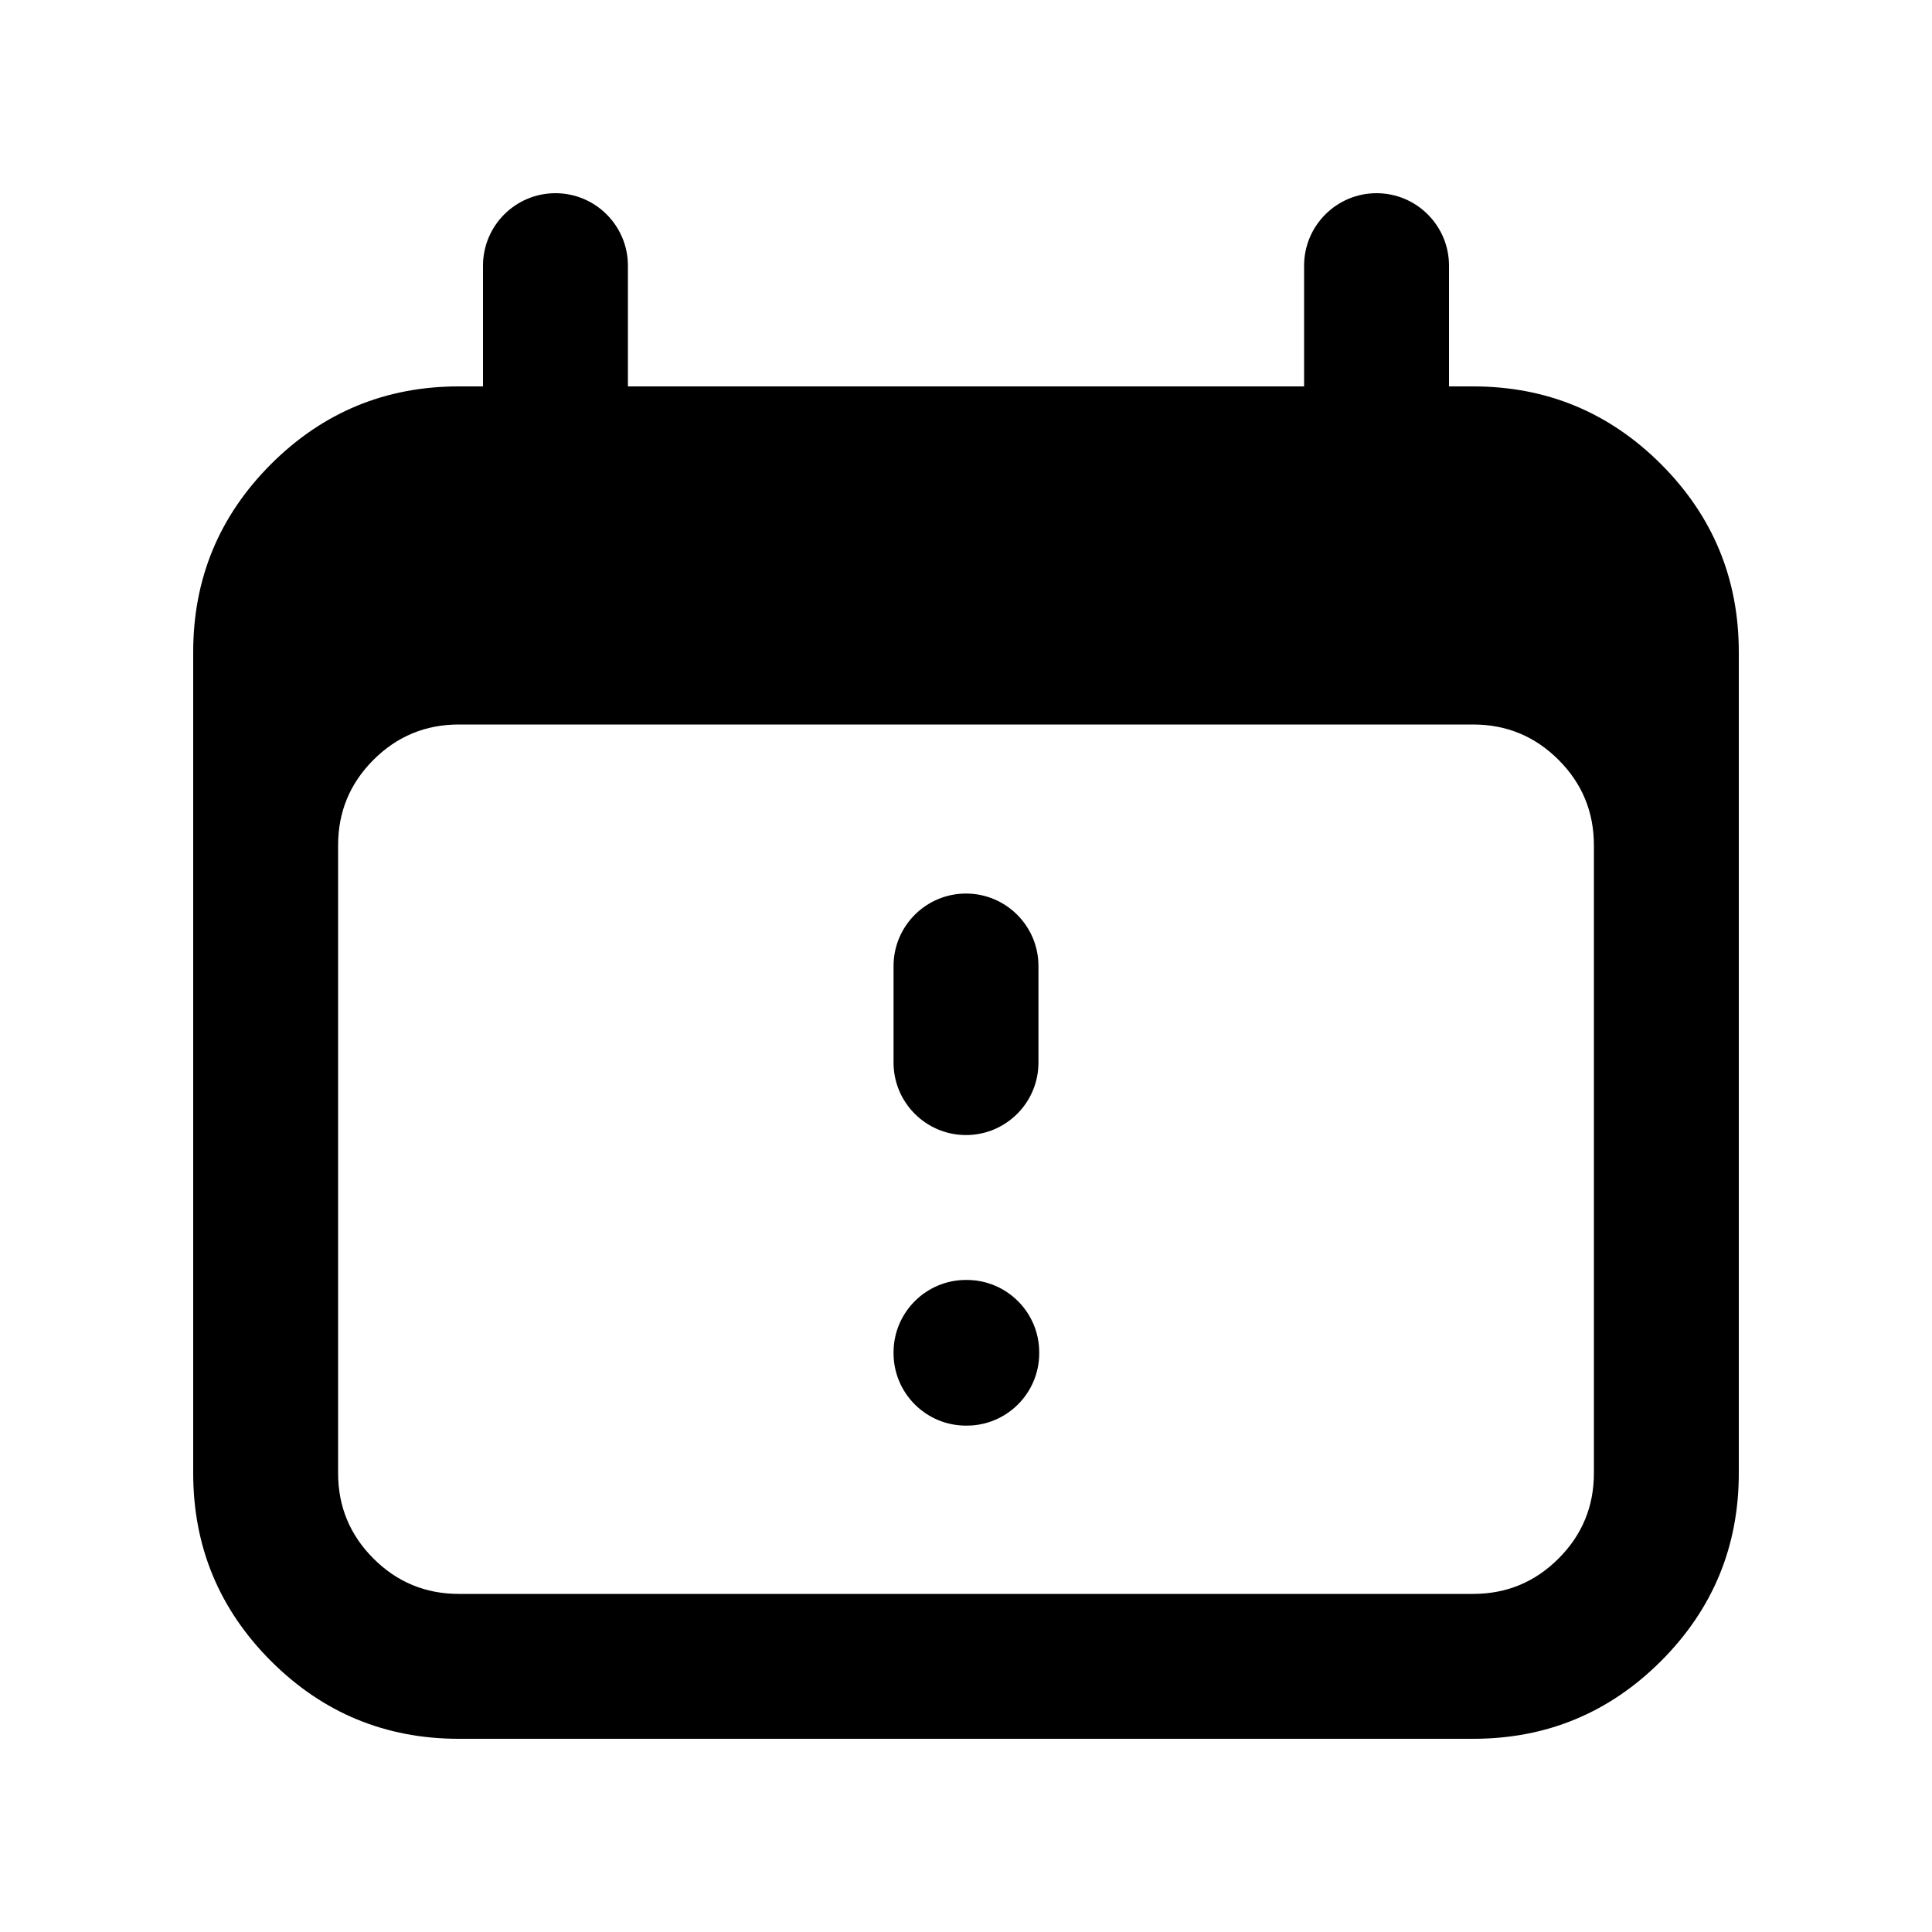
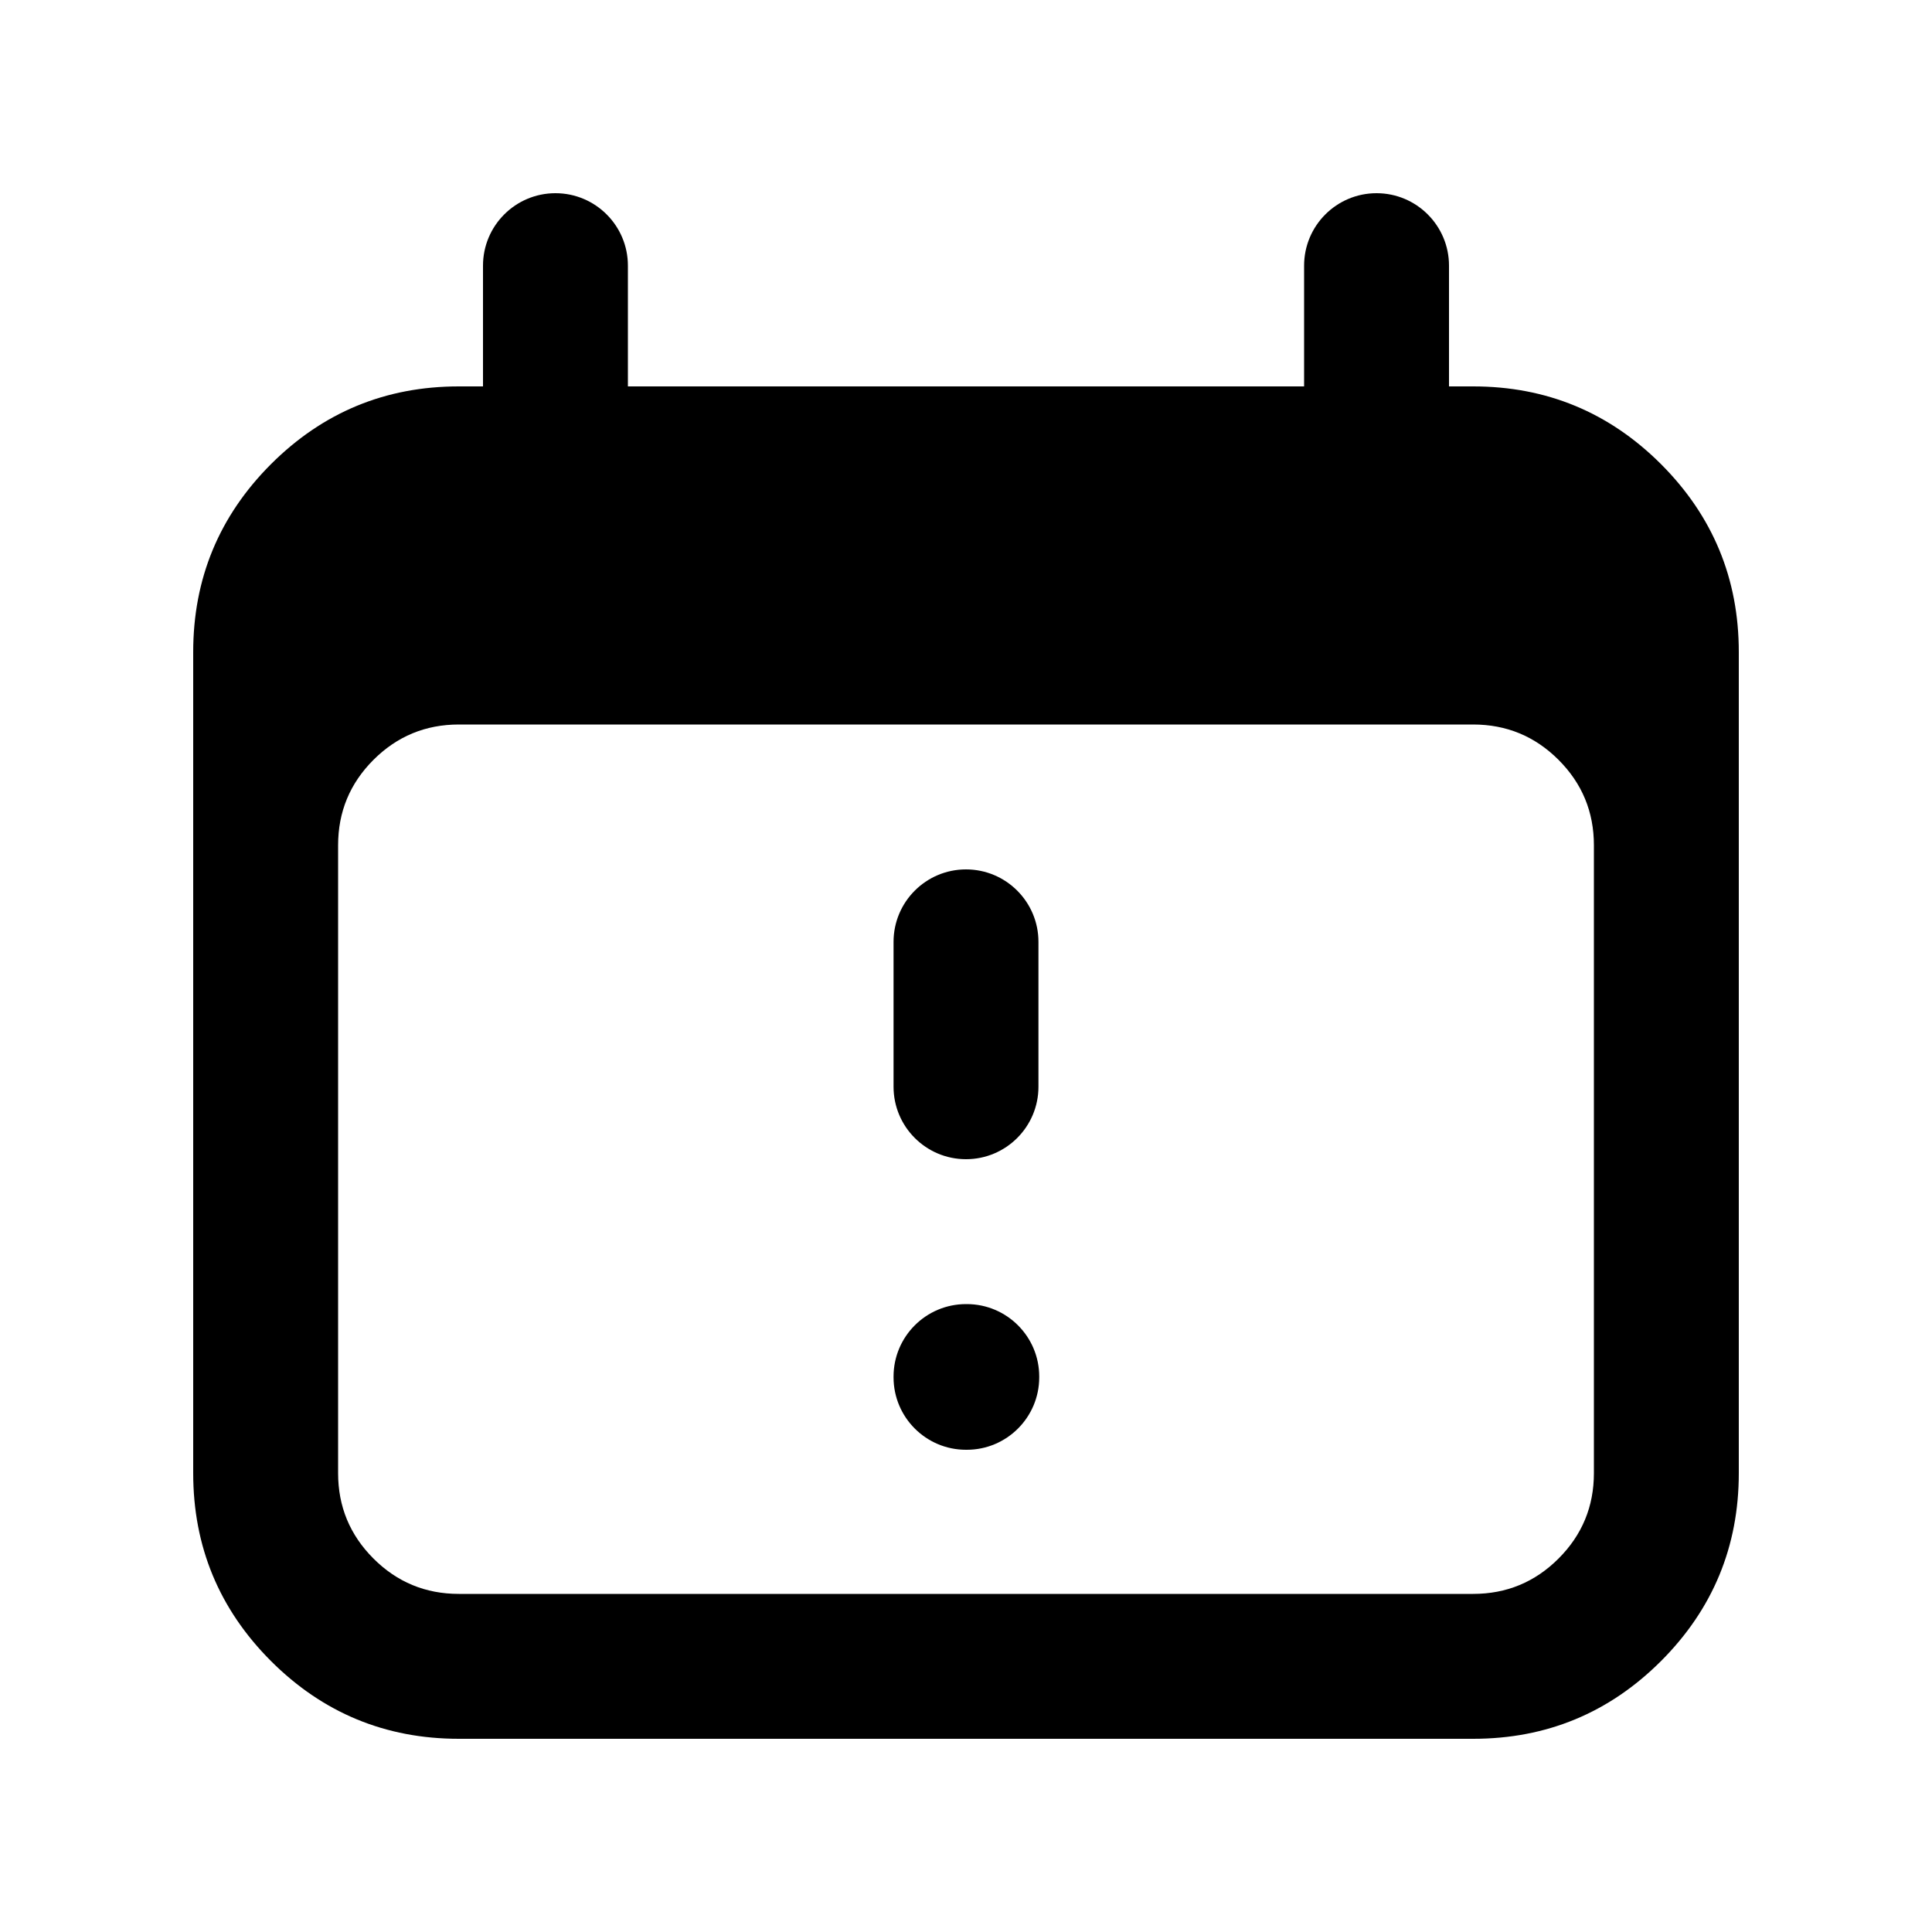
<svg xmlns="http://www.w3.org/2000/svg" width="20" height="20" viewBox="0 0 20 20" fill="currentColor">
-   <path fill-rule="evenodd" clip-rule="evenodd" d="M4.75 4L5 4L5 2.75C5 2.336 5.336 2 5.75 2C6.164 2 6.5 2.336 6.5 2.75L6.5 4L13.5 4L13.5 2.75C13.5 2.336 13.836 2 14.25 2C14.664 2 15 2.336 15 2.75L15 4L15.25 4Q16.389 4 17.195 4.805Q18 5.611 18 6.75L18 15.25Q18 16.389 17.195 17.195Q16.389 18 15.25 18L4.75 18Q3.611 18 2.805 17.195Q2 16.389 2 15.25L2 6.75Q2 5.611 2.805 4.805Q3.611 4 4.75 4ZM4.75 7.5L15.25 7.5Q15.768 7.5 16.134 7.866Q16.5 8.232 16.5 8.75L16.5 15.25Q16.5 15.768 16.134 16.134Q15.768 16.5 15.25 16.5L4.75 16.5Q4.232 16.5 3.866 16.134Q3.5 15.768 3.5 15.25L3.5 8.75Q3.5 8.232 3.866 7.866Q4.232 7.5 4.75 7.5ZM10.75 10L10.75 11C10.75 11.414 10.414 11.75 10 11.75C9.586 11.75 9.25 11.414 9.25 11L9.25 10C9.25 9.586 9.586 9.25 10 9.25C10.414 9.25 10.75 9.586 10.75 10ZM9.25 14.008L9.25 14C9.25 13.586 9.586 13.25 10 13.25L10.008 13.25C10.422 13.25 10.758 13.586 10.758 14L10.758 14.008C10.758 14.422 10.422 14.758 10.008 14.758L10 14.758C9.586 14.758 9.25 14.422 9.25 14.008Z" />
+   <path fill-rule="evenodd" clip-rule="evenodd" d="M4.75 4L5 4L5 2.75C5 2.336 5.336 2 5.75 2C6.164 2 6.5 2.336 6.5 2.75L6.5 4L13.5 4L13.5 2.75C13.5 2.336 13.836 2 14.25 2C14.664 2 15 2.336 15 2.75L15 4L15.25 4Q16.389 4 17.195 4.805Q18 5.611 18 6.75L18 15.25Q18 16.389 17.195 17.195Q16.389 18 15.25 18L4.75 18Q3.611 18 2.805 17.195Q2 16.389 2 15.25L2 6.75Q2 5.611 2.805 4.805Q3.611 4 4.75 4ZM4.75 7.5L15.25 7.5Q15.768 7.5 16.134 7.866Q16.5 8.232 16.5 8.75L16.5 15.25Q16.5 15.768 16.134 16.134Q15.768 16.5 15.25 16.5L4.75 16.5Q4.232 16.5 3.866 16.134Q3.5 15.768 3.5 15.25L3.5 8.75Q3.5 8.232 3.866 7.866Q4.232 7.5 4.75 7.5ZM10.75 9.75L10.75 11.25C10.75 11.664 10.414 12 10 12C9.586 12 9.25 11.664 9.25 11.25L9.25 9.75C9.25 9.336 9.586 9 10 9C10.414 9 10.75 9.336 10.75 9.75ZM9.25 14.258L9.25 14.25C9.25 13.836 9.586 13.5 10 13.5L10.008 13.5C10.422 13.5 10.758 13.836 10.758 14.25L10.758 14.258C10.758 14.672 10.422 15.008 10.008 15.008L10 15.008C9.586 15.008 9.25 14.672 9.25 14.258Z" />
</svg>
